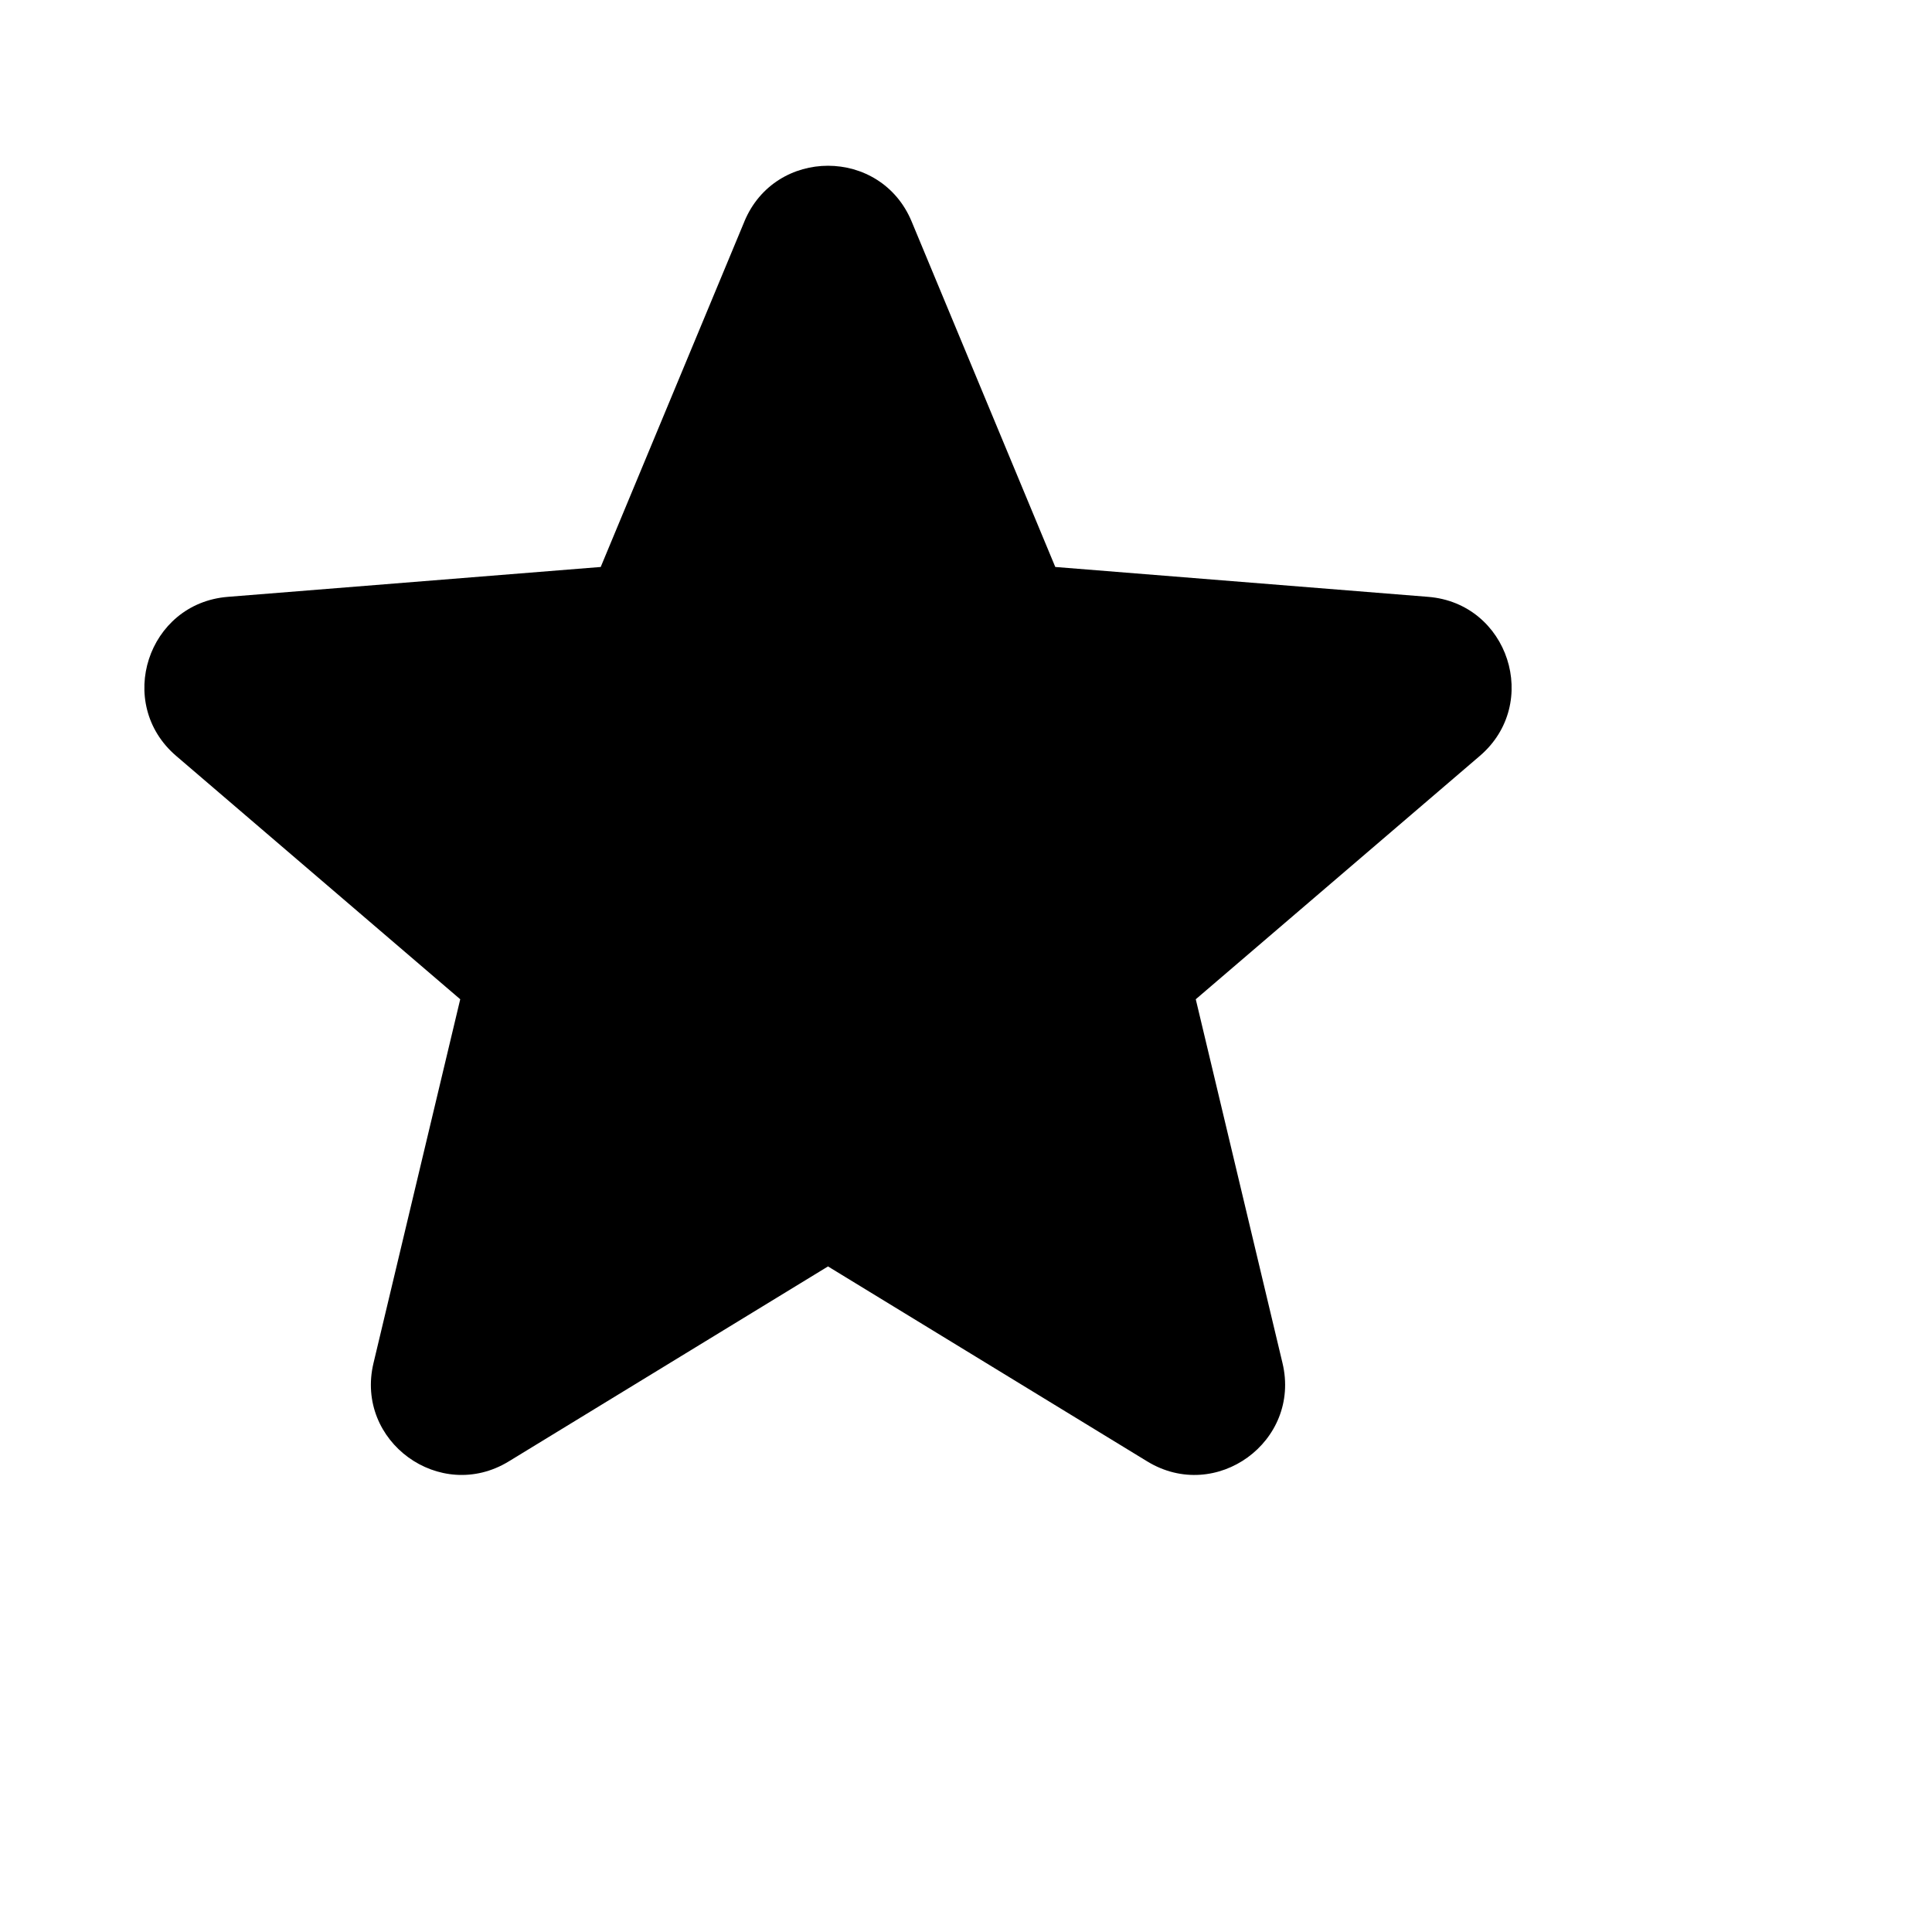
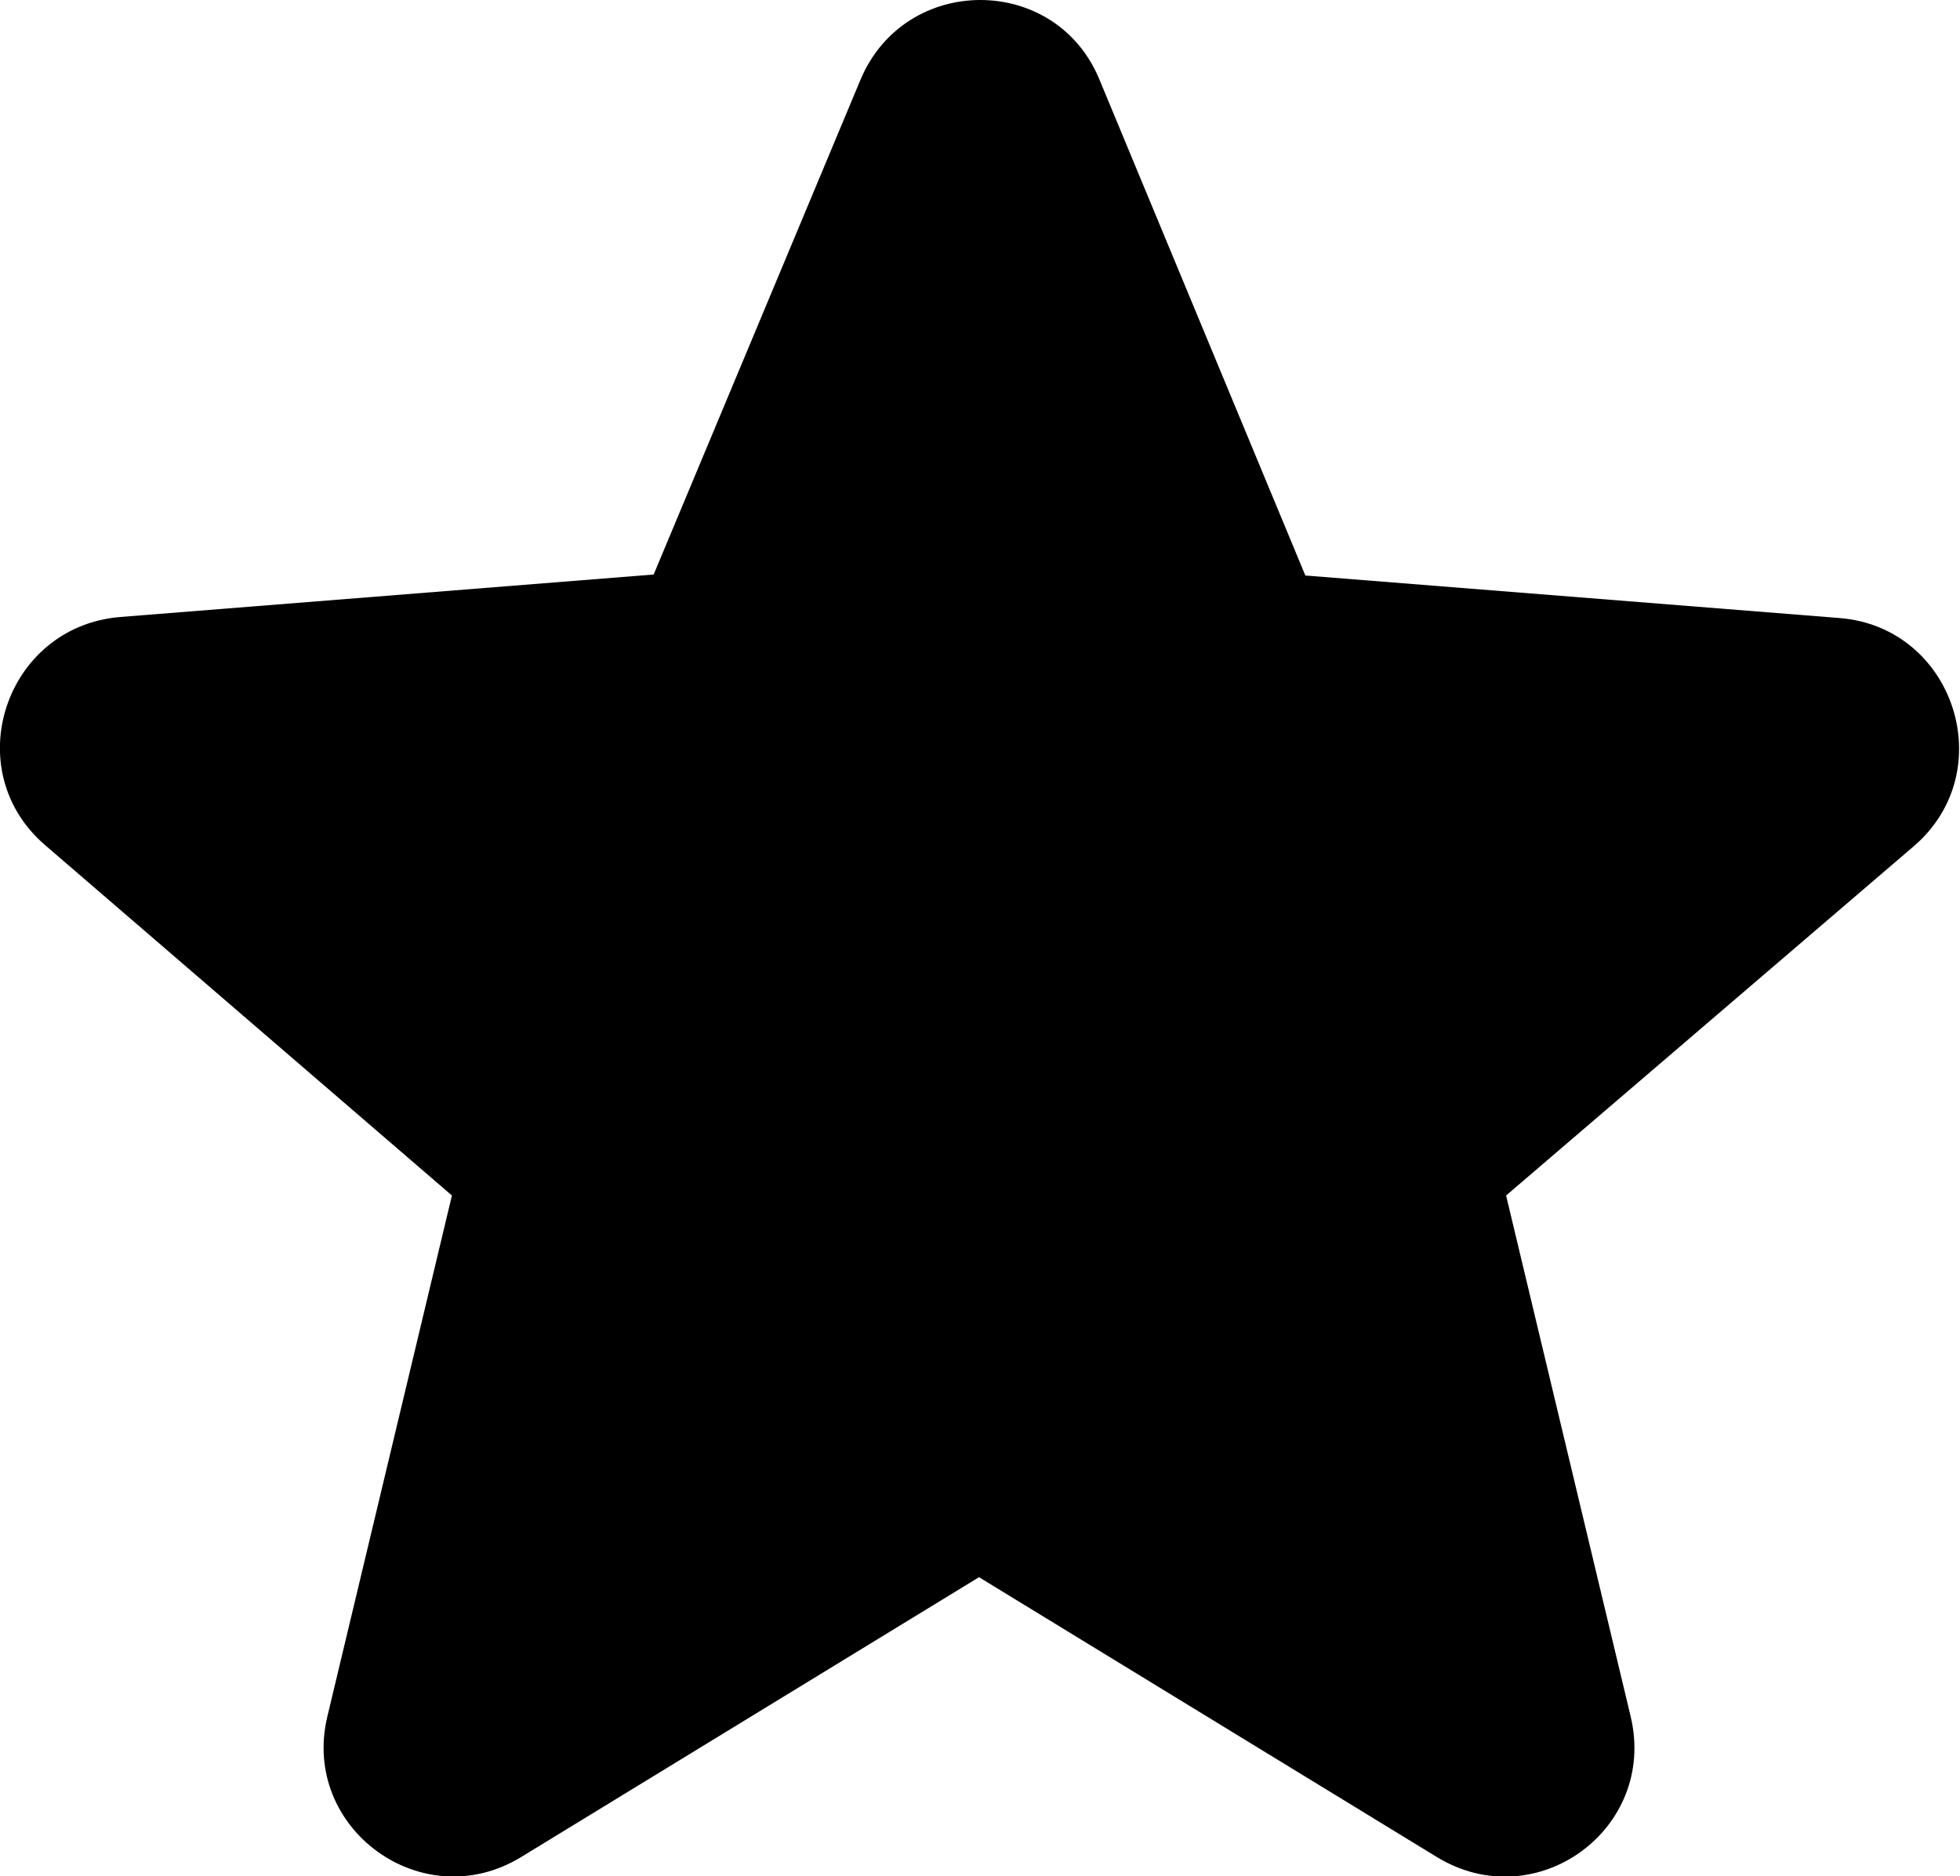
- <svg xmlns="http://www.w3.org/2000/svg" viewBox="0 0 28 28" fill="currentColor">
-   <path fill-rule="evenodd" d="M10.788 3.21c.448-1.077 1.976-1.077 2.424 0l2.082 5.007 5.404.433c1.164.093 1.636 1.545.749 2.305l-4.117 3.527 1.257 5.273c.271 1.136-.964 2.033-1.96 1.425L12 18.354 7.373 21.18c-.996.608-2.231-.29-1.96-1.425l1.257-5.273-4.117-3.527c-.887-.76-.415-2.212.749-2.305l5.404-.433 2.082-5.006z" clip-rule="evenodd" />
+ <svg xmlns="http://www.w3.org/2000/svg" viewBox="0 0 19.82 18.97">
+   <path d="m8.7.81c.45-1.08 1.98-1.08 2.42 0l2.08 5.01 5.4.43c1.16.09 1.64 1.55.75 2.31l-4.12 3.53 1.26 5.27c.27 1.14-.96 2.03-1.96 1.42l-4.63-2.83-4.63 2.83c-1 .61-2.23-.29-1.96-1.42l1.26-5.27-4.11-3.54c-.89-.76-.41-2.21.75-2.31l5.4-.43z" fill-rule="evenodd" />
</svg>
